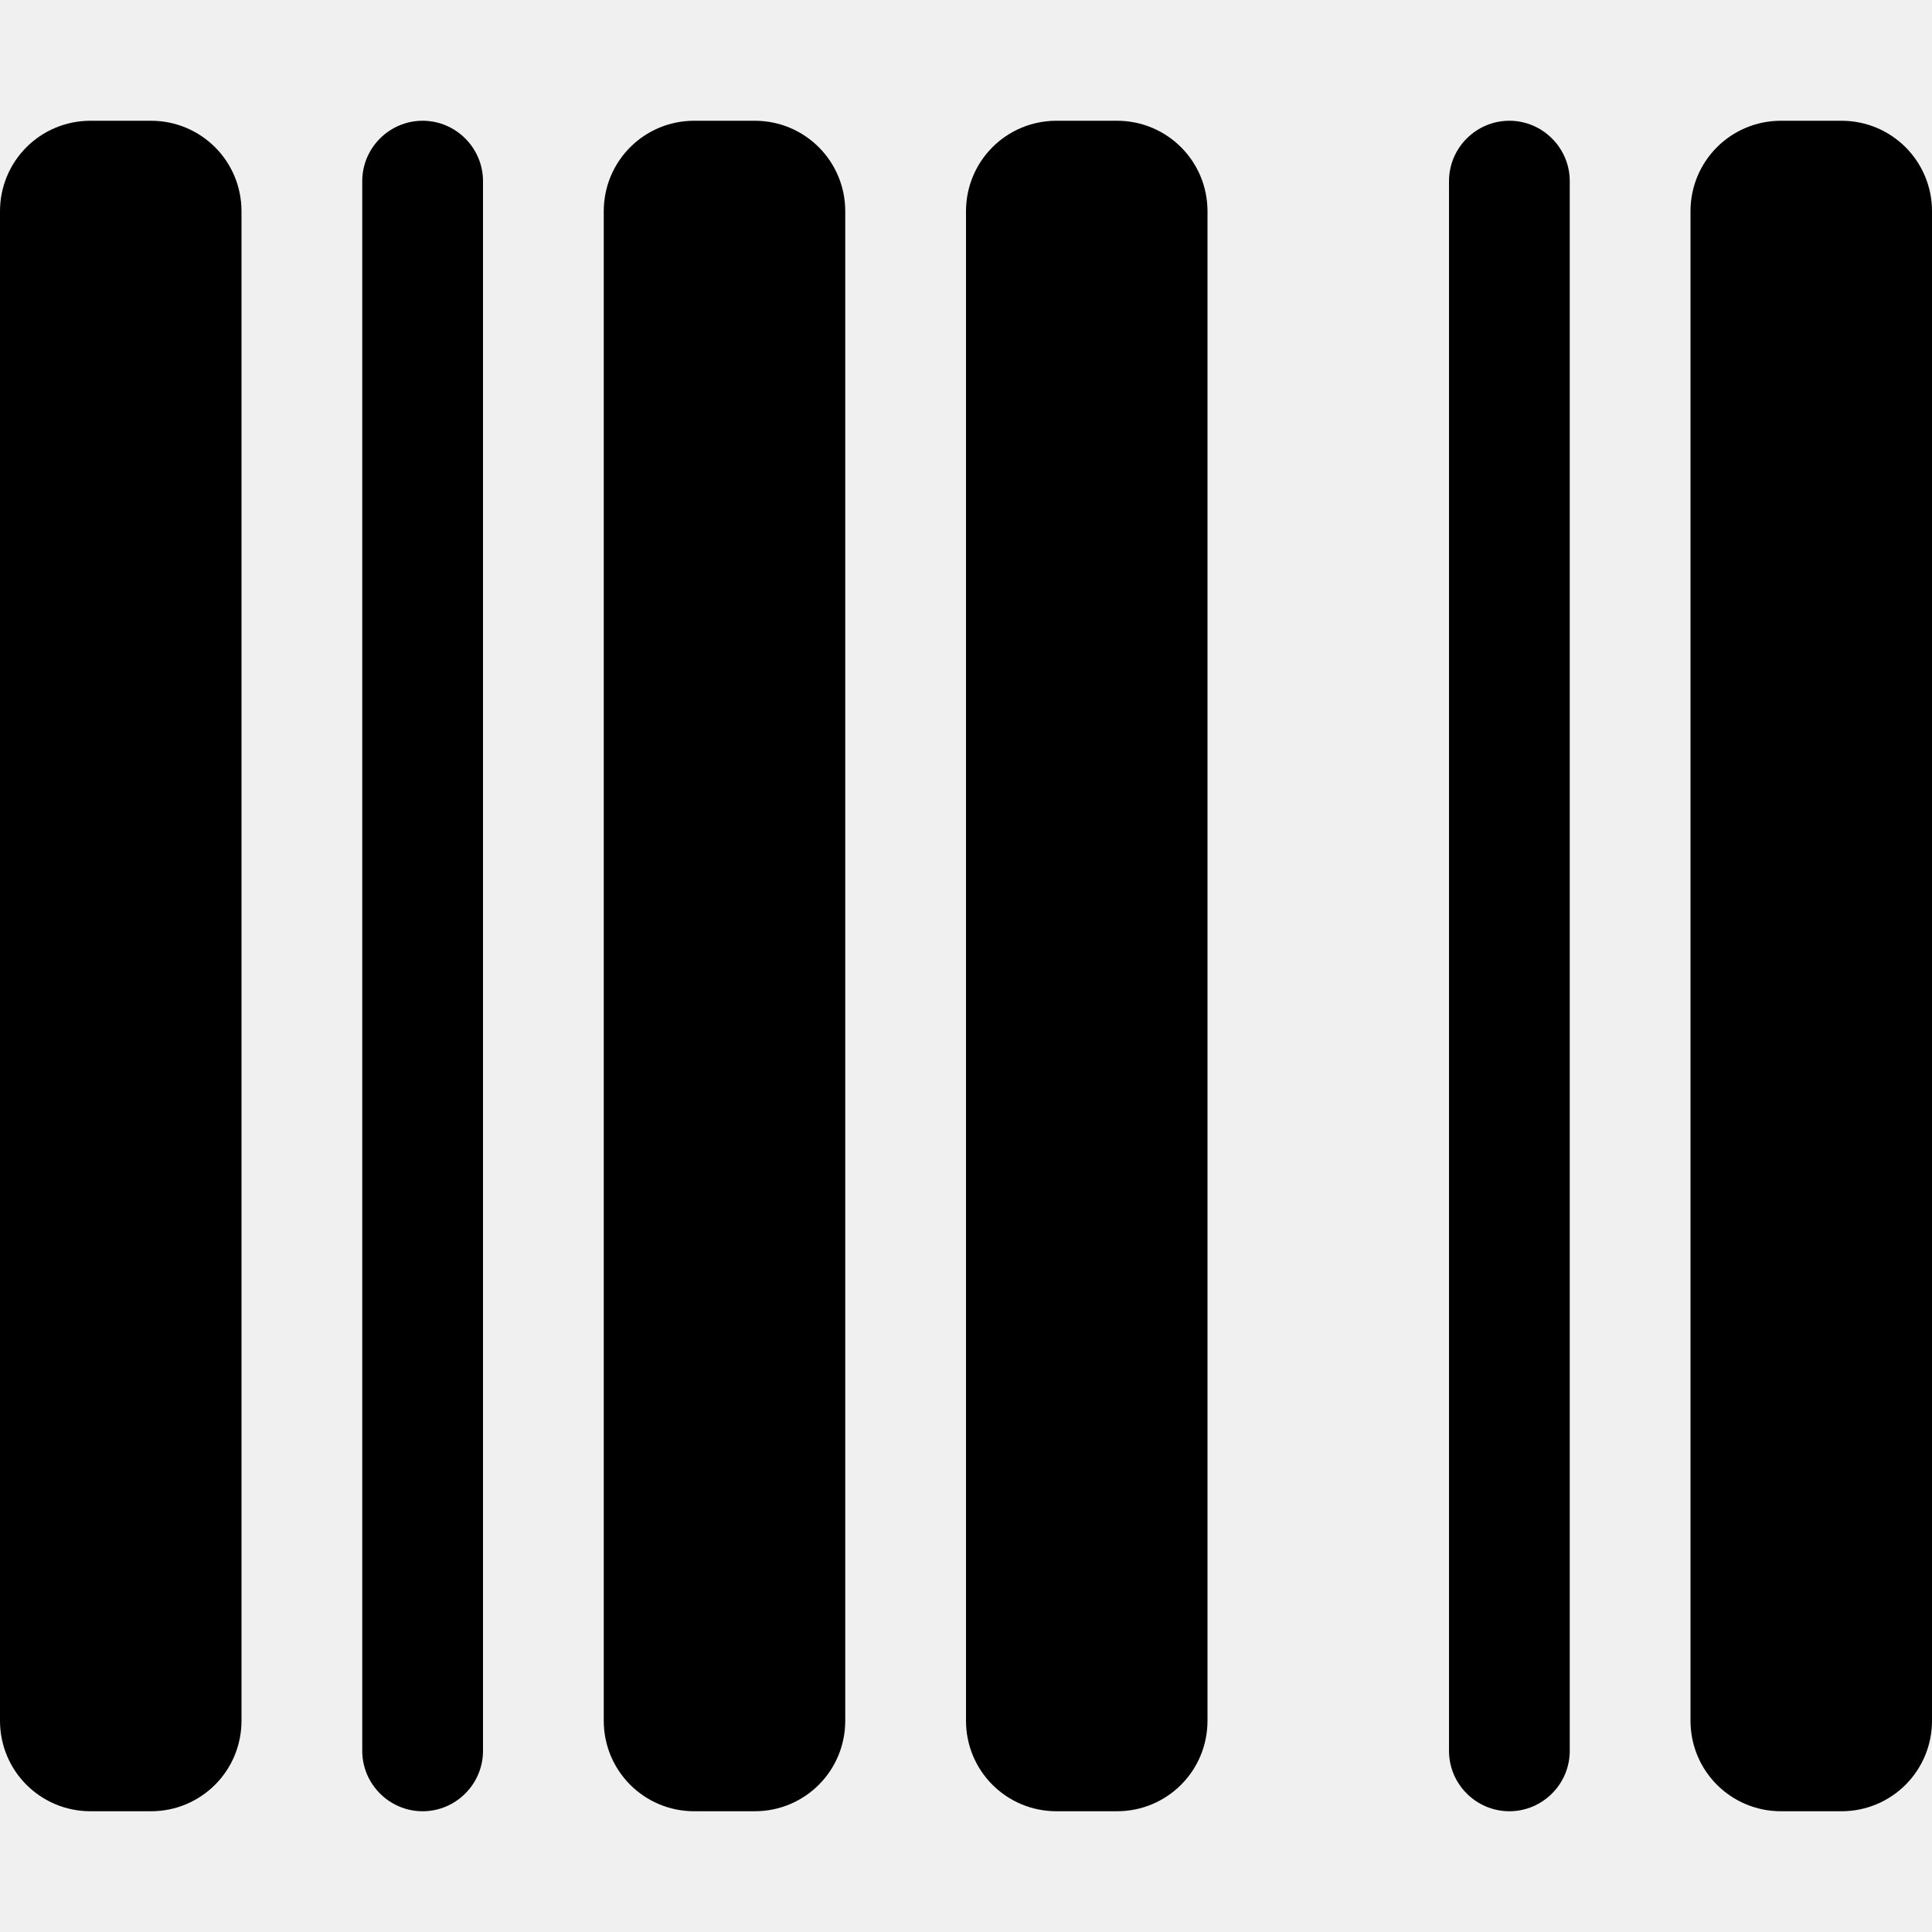
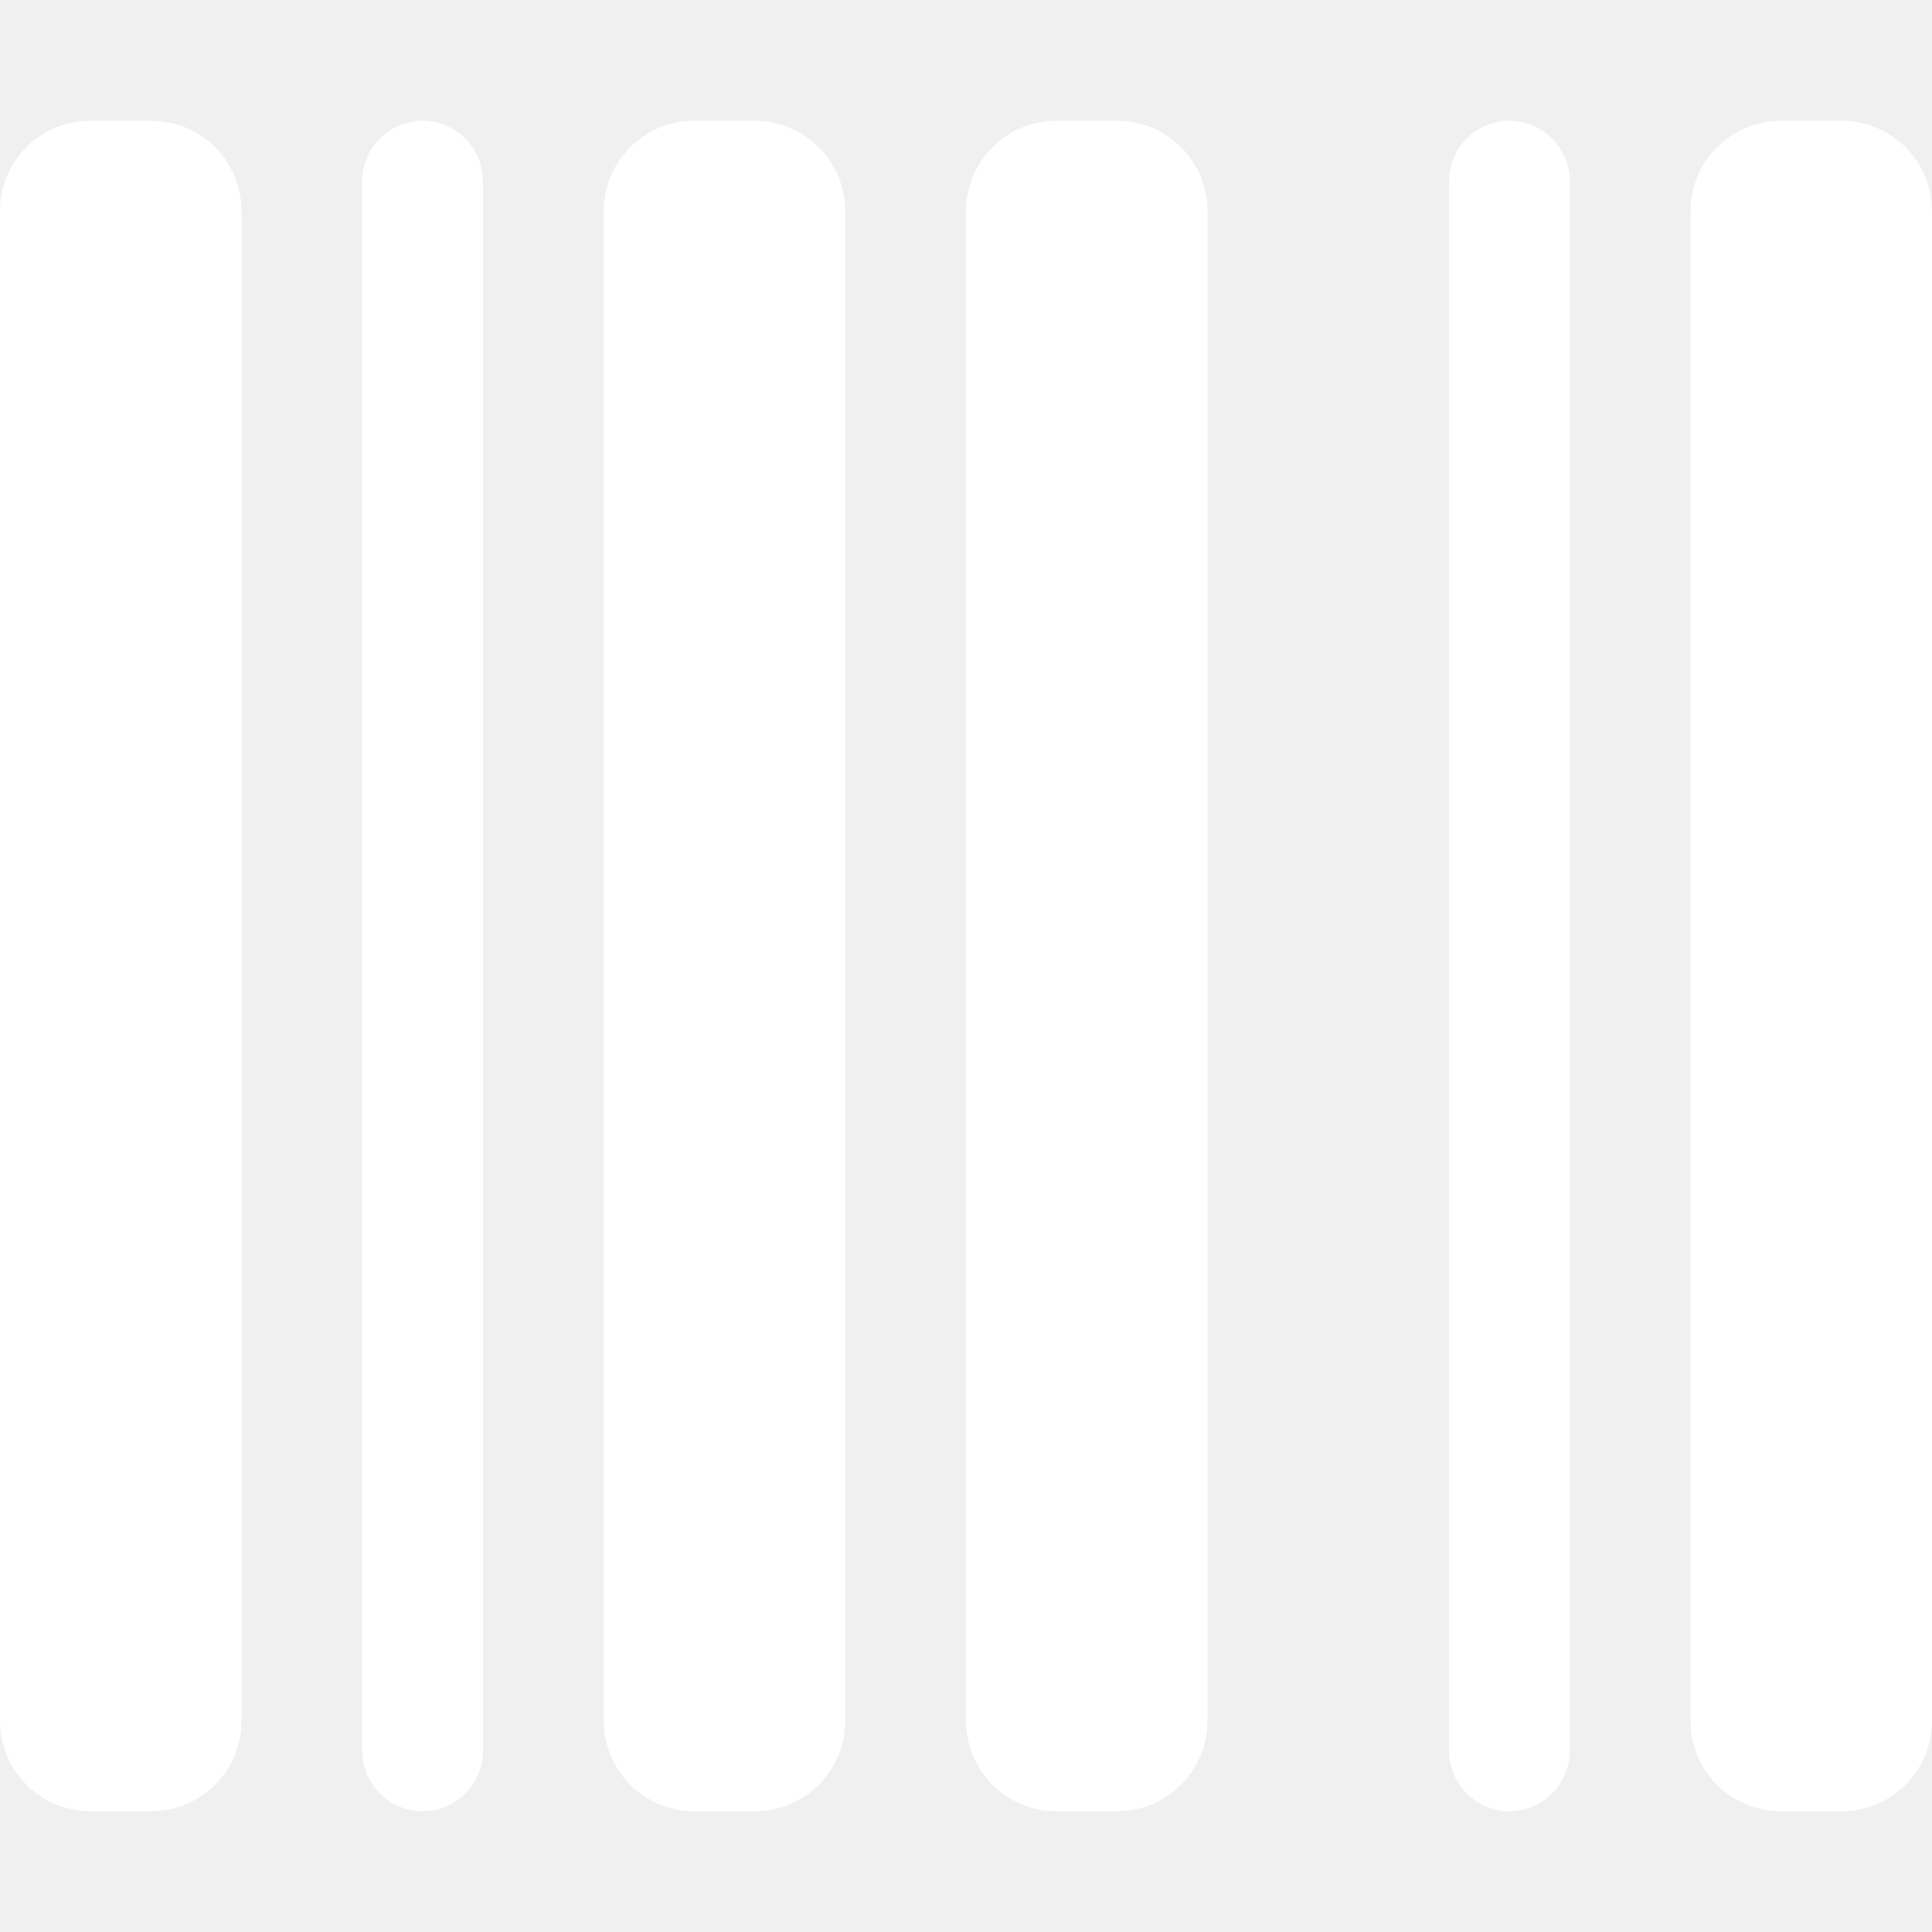
- <svg xmlns="http://www.w3.org/2000/svg" viewBox="0 0 512 512">
+ <svg xmlns="http://www.w3.org/2000/svg" fill="#ffffff" viewBox="0 0 512 512">
  <path d="M24 32C10.7 32 0 42.7 0 56V456c0 13.3 10.7 24 24 24H40c13.3 0 24-10.7 24-24V56c0-13.3-10.7-24-24-24H24zm88 0c-8.8 0-16 7.2-16 16V464c0 8.8 7.2 16 16 16s16-7.2 16-16V48c0-8.8-7.2-16-16-16zm72 0c-13.3 0-24 10.7-24 24V456c0 13.3 10.7 24 24 24h16c13.3 0 24-10.7 24-24V56c0-13.3-10.7-24-24-24H184zm96 0c-13.3 0-24 10.7-24 24V456c0 13.3 10.7 24 24 24h16c13.3 0 24-10.7 24-24V56c0-13.3-10.7-24-24-24H280zM448 56V456c0 13.3 10.7 24 24 24h16c13.3 0 24-10.7 24-24V56c0-13.3-10.7-24-24-24H472c-13.3 0-24 10.7-24 24zm-64-8V464c0 8.8 7.2 16 16 16s16-7.2 16-16V48c0-8.8-7.2-16-16-16s-16 7.2-16 16z" />
</svg>
